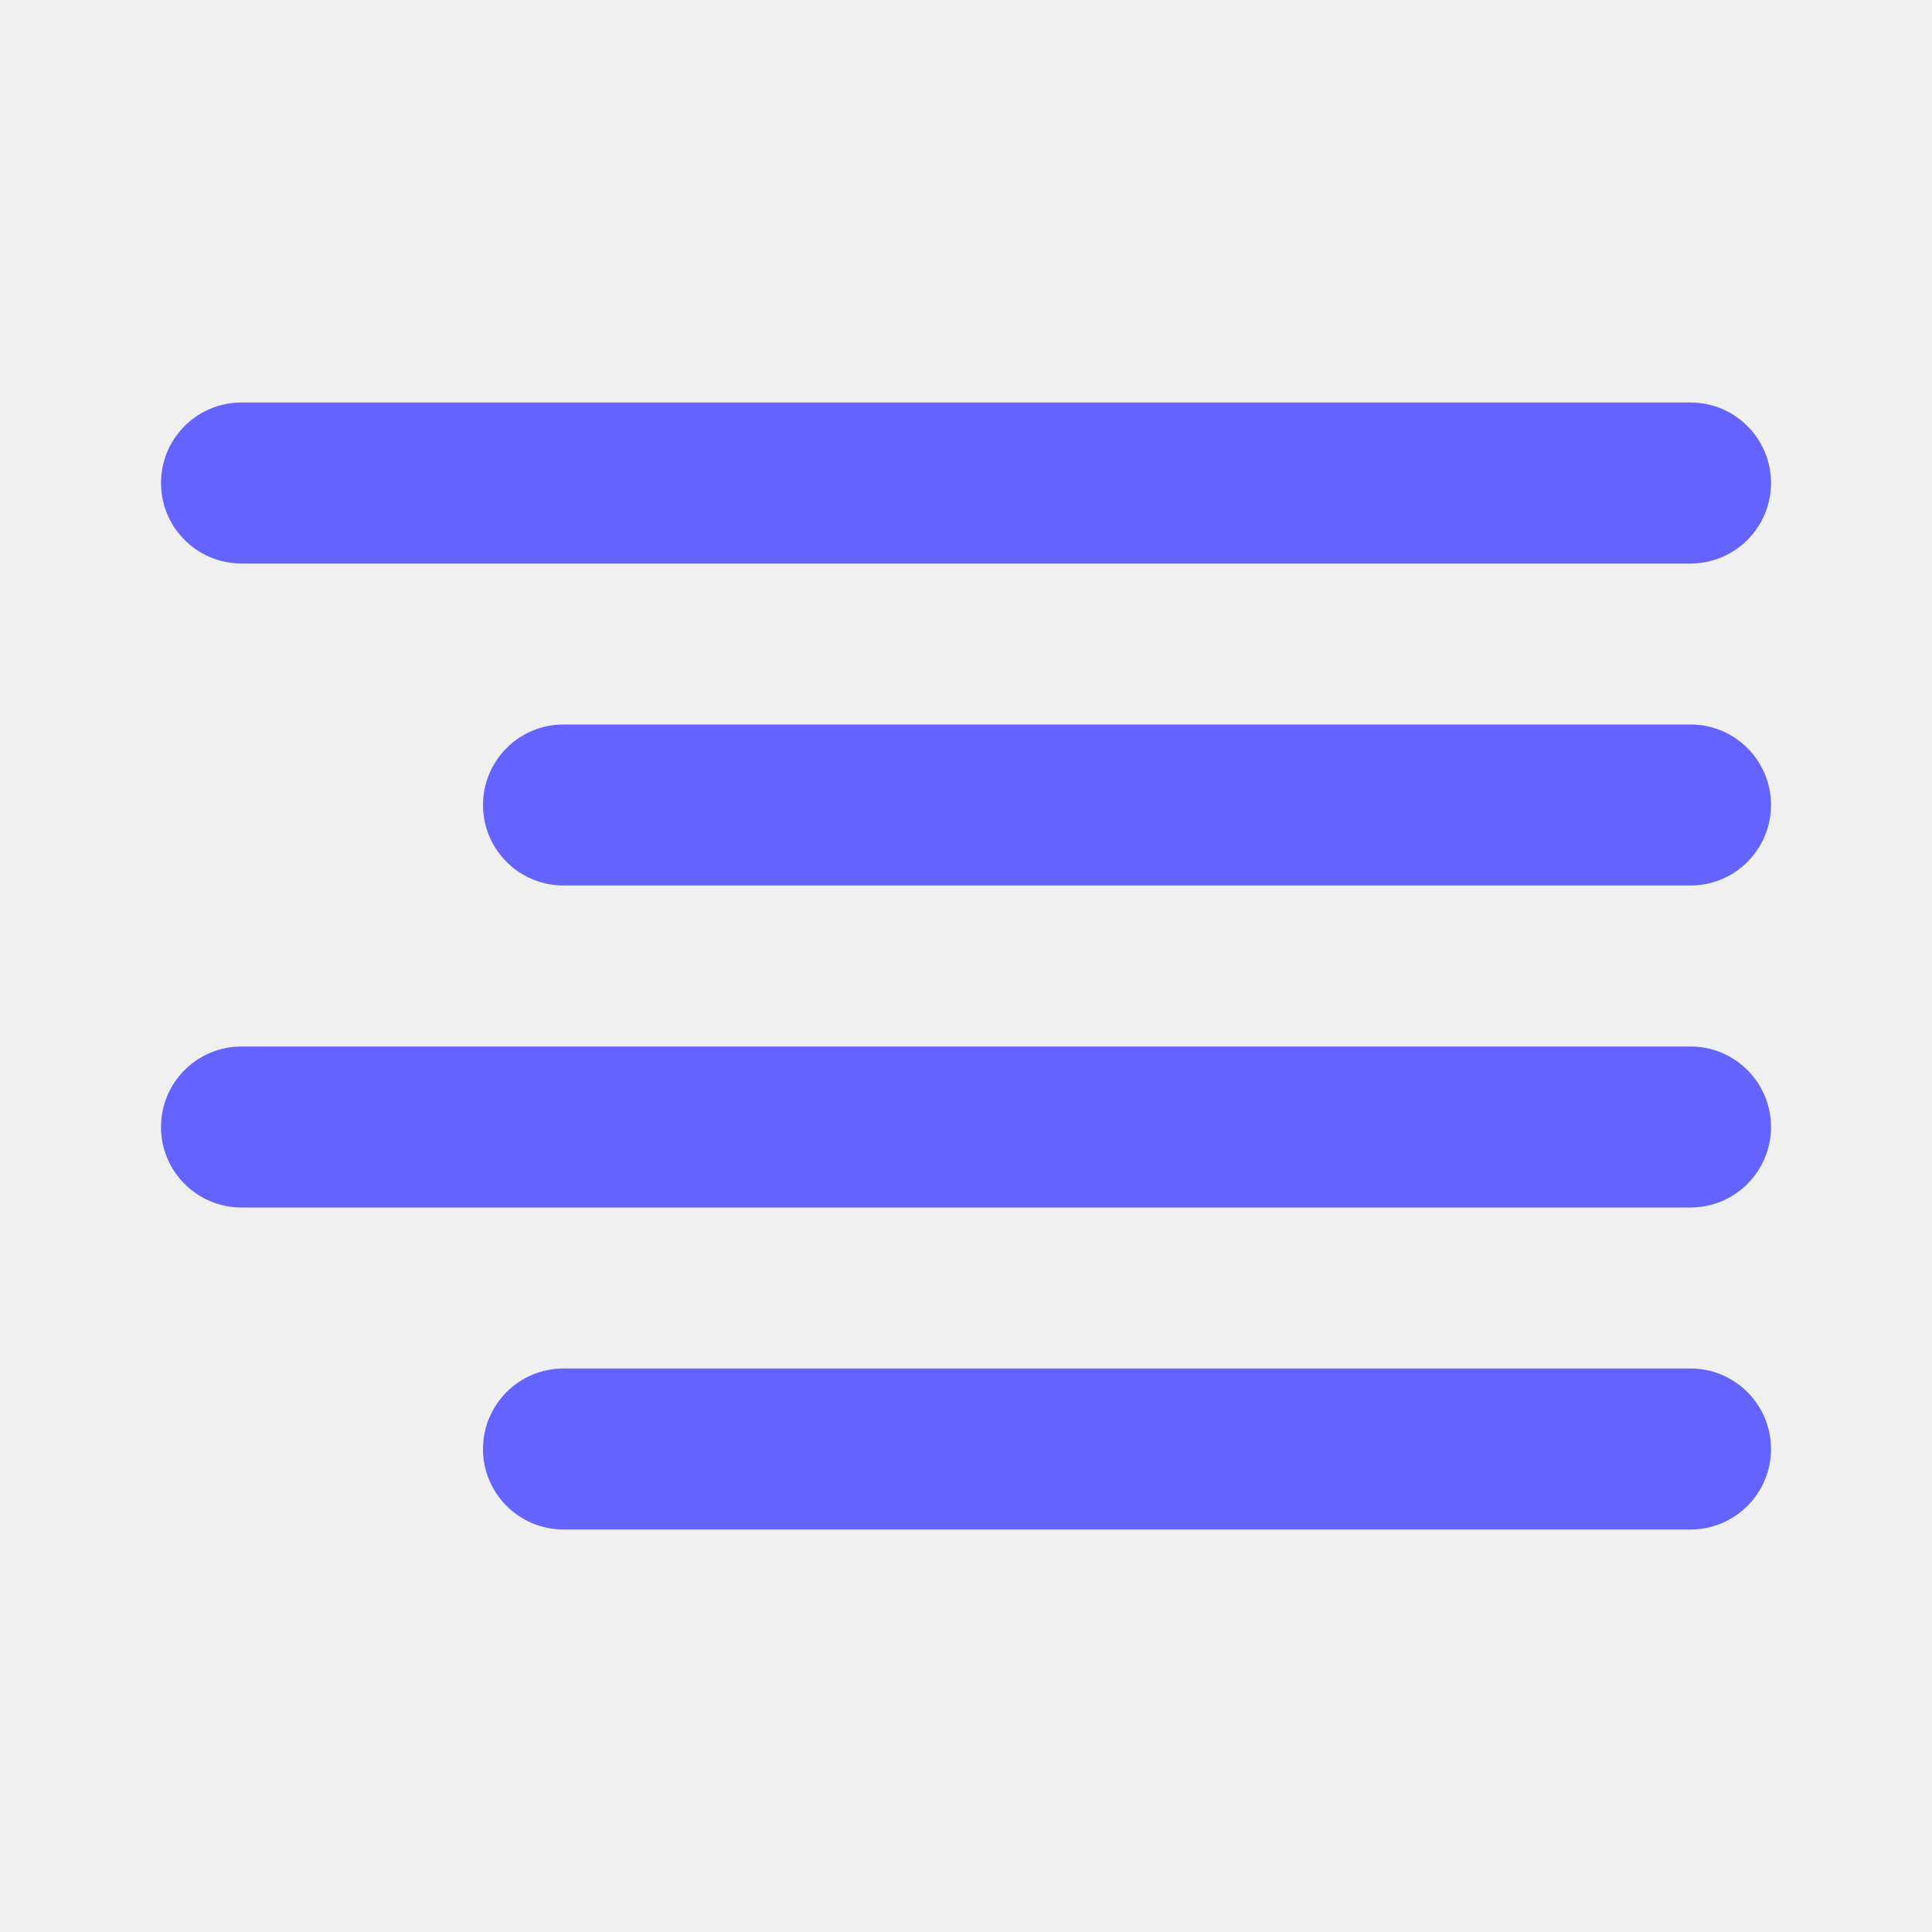
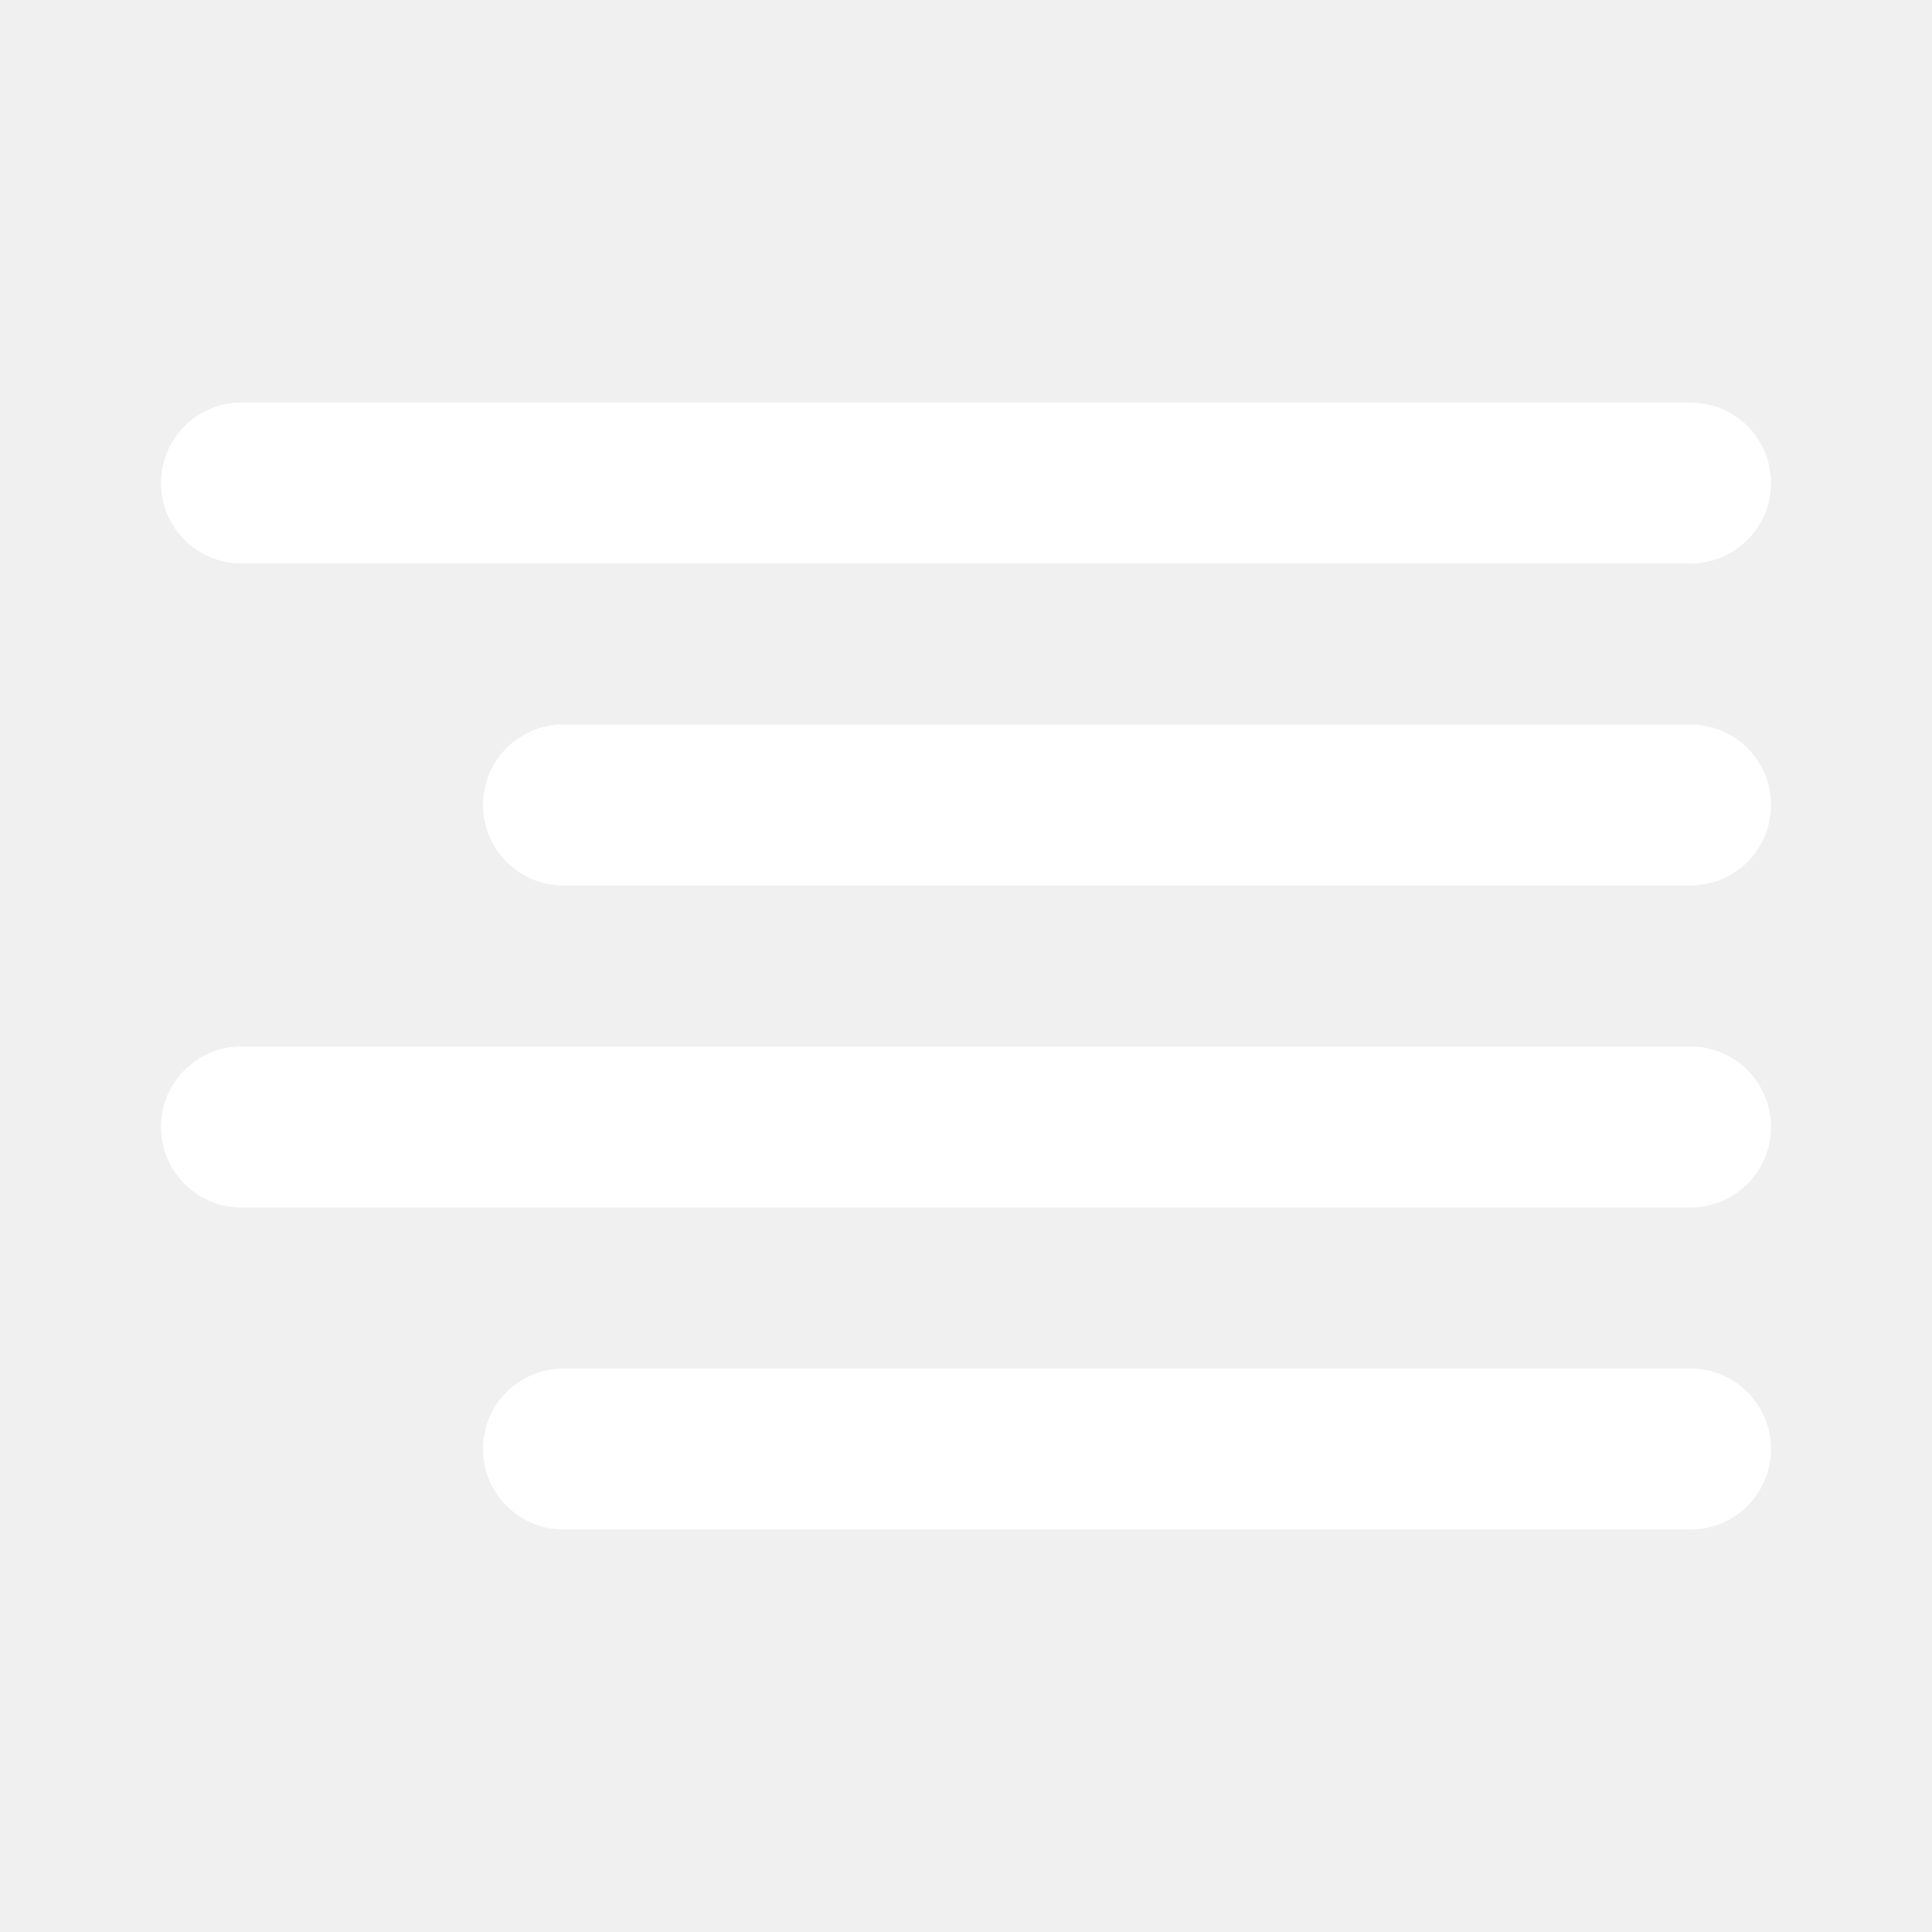
- <svg xmlns="http://www.w3.org/2000/svg" viewBox="0 0 24 24" id="align-right">
-   <path fill="#6563FF" d="M3,7H21a1,1,0,0,0,0-2H3A1,1,0,0,0,3,7ZM21,17H7a1,1,0,0,0,0,2H21a1,1,0,0,0,0-2Zm0-8H7a1,1,0,0,0,0,2H21a1,1,0,0,0,0-2Zm0,4H3a1,1,0,0,0,0,2H21a1,1,0,0,0,0-2Z" />
+ <svg xmlns="http://www.w3.org/2000/svg" viewBox="0 0 24 24" id="align-right" fill="white">
+   <path d="M3,7H21a1,1,0,0,0,0-2H3A1,1,0,0,0,3,7ZM21,17H7a1,1,0,0,0,0,2H21a1,1,0,0,0,0-2Zm0-8H7a1,1,0,0,0,0,2H21a1,1,0,0,0,0-2Zm0,4H3a1,1,0,0,0,0,2H21a1,1,0,0,0,0-2Z">
+ </path>
</svg>
